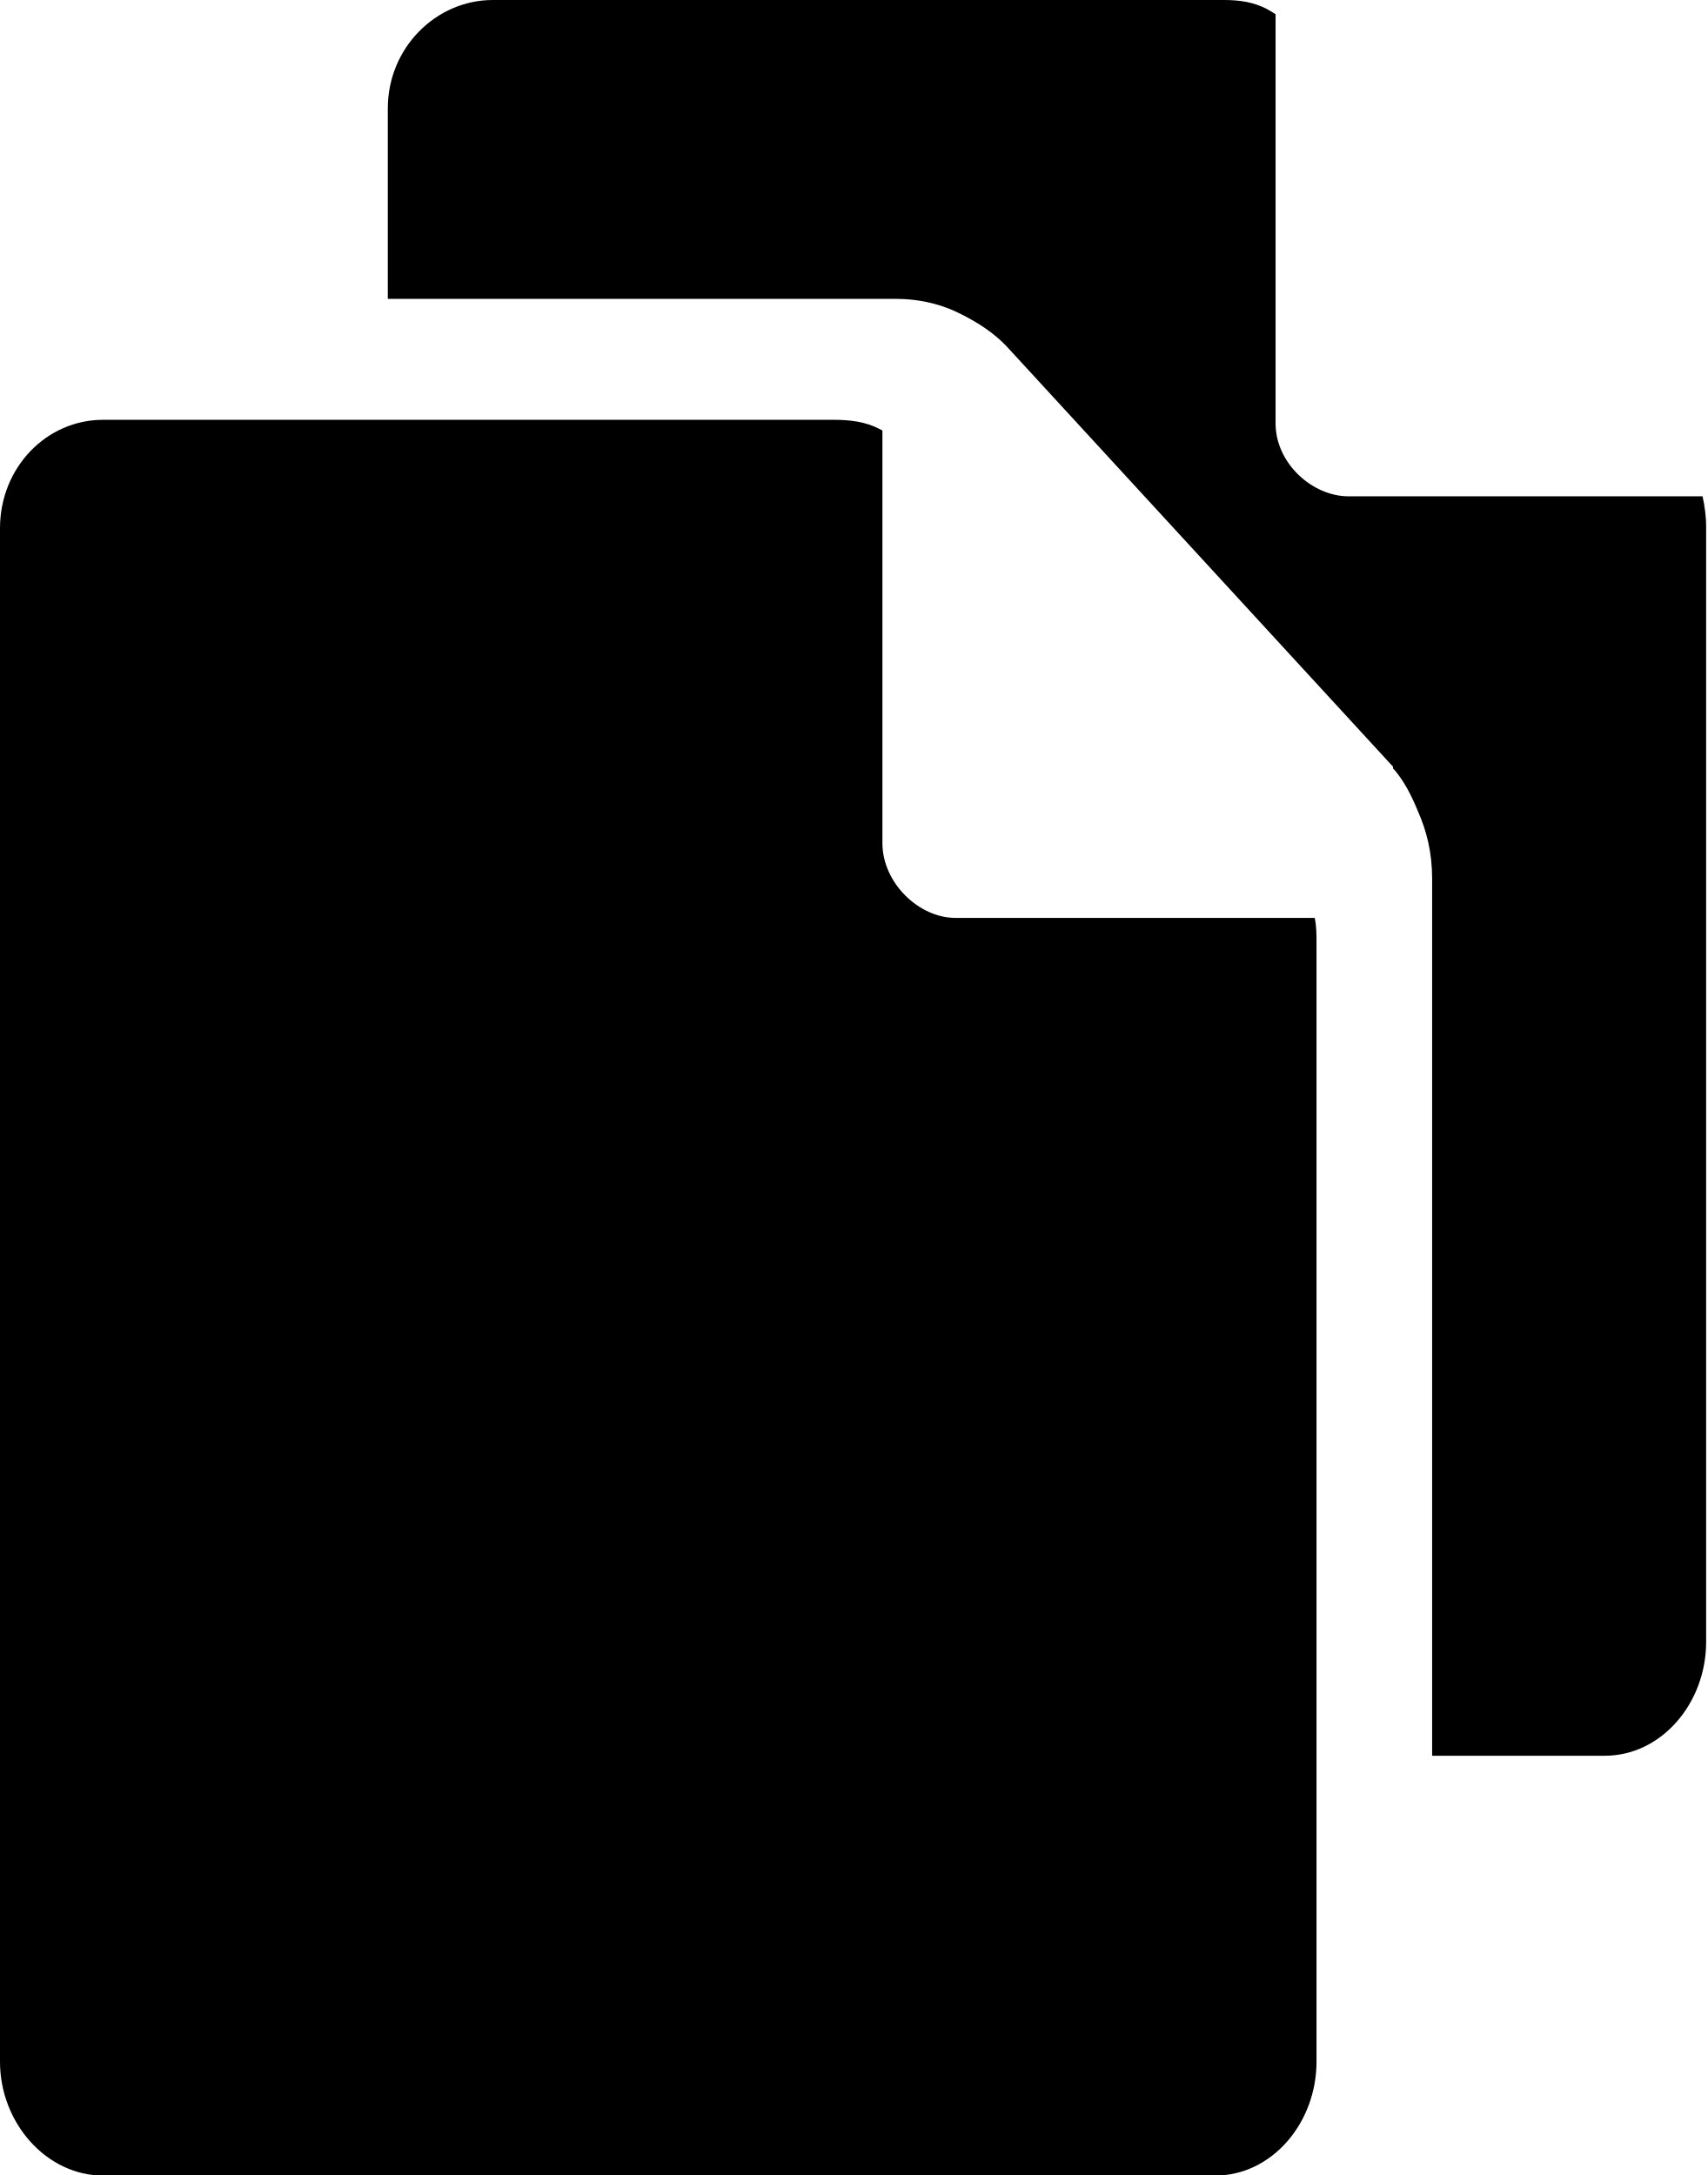
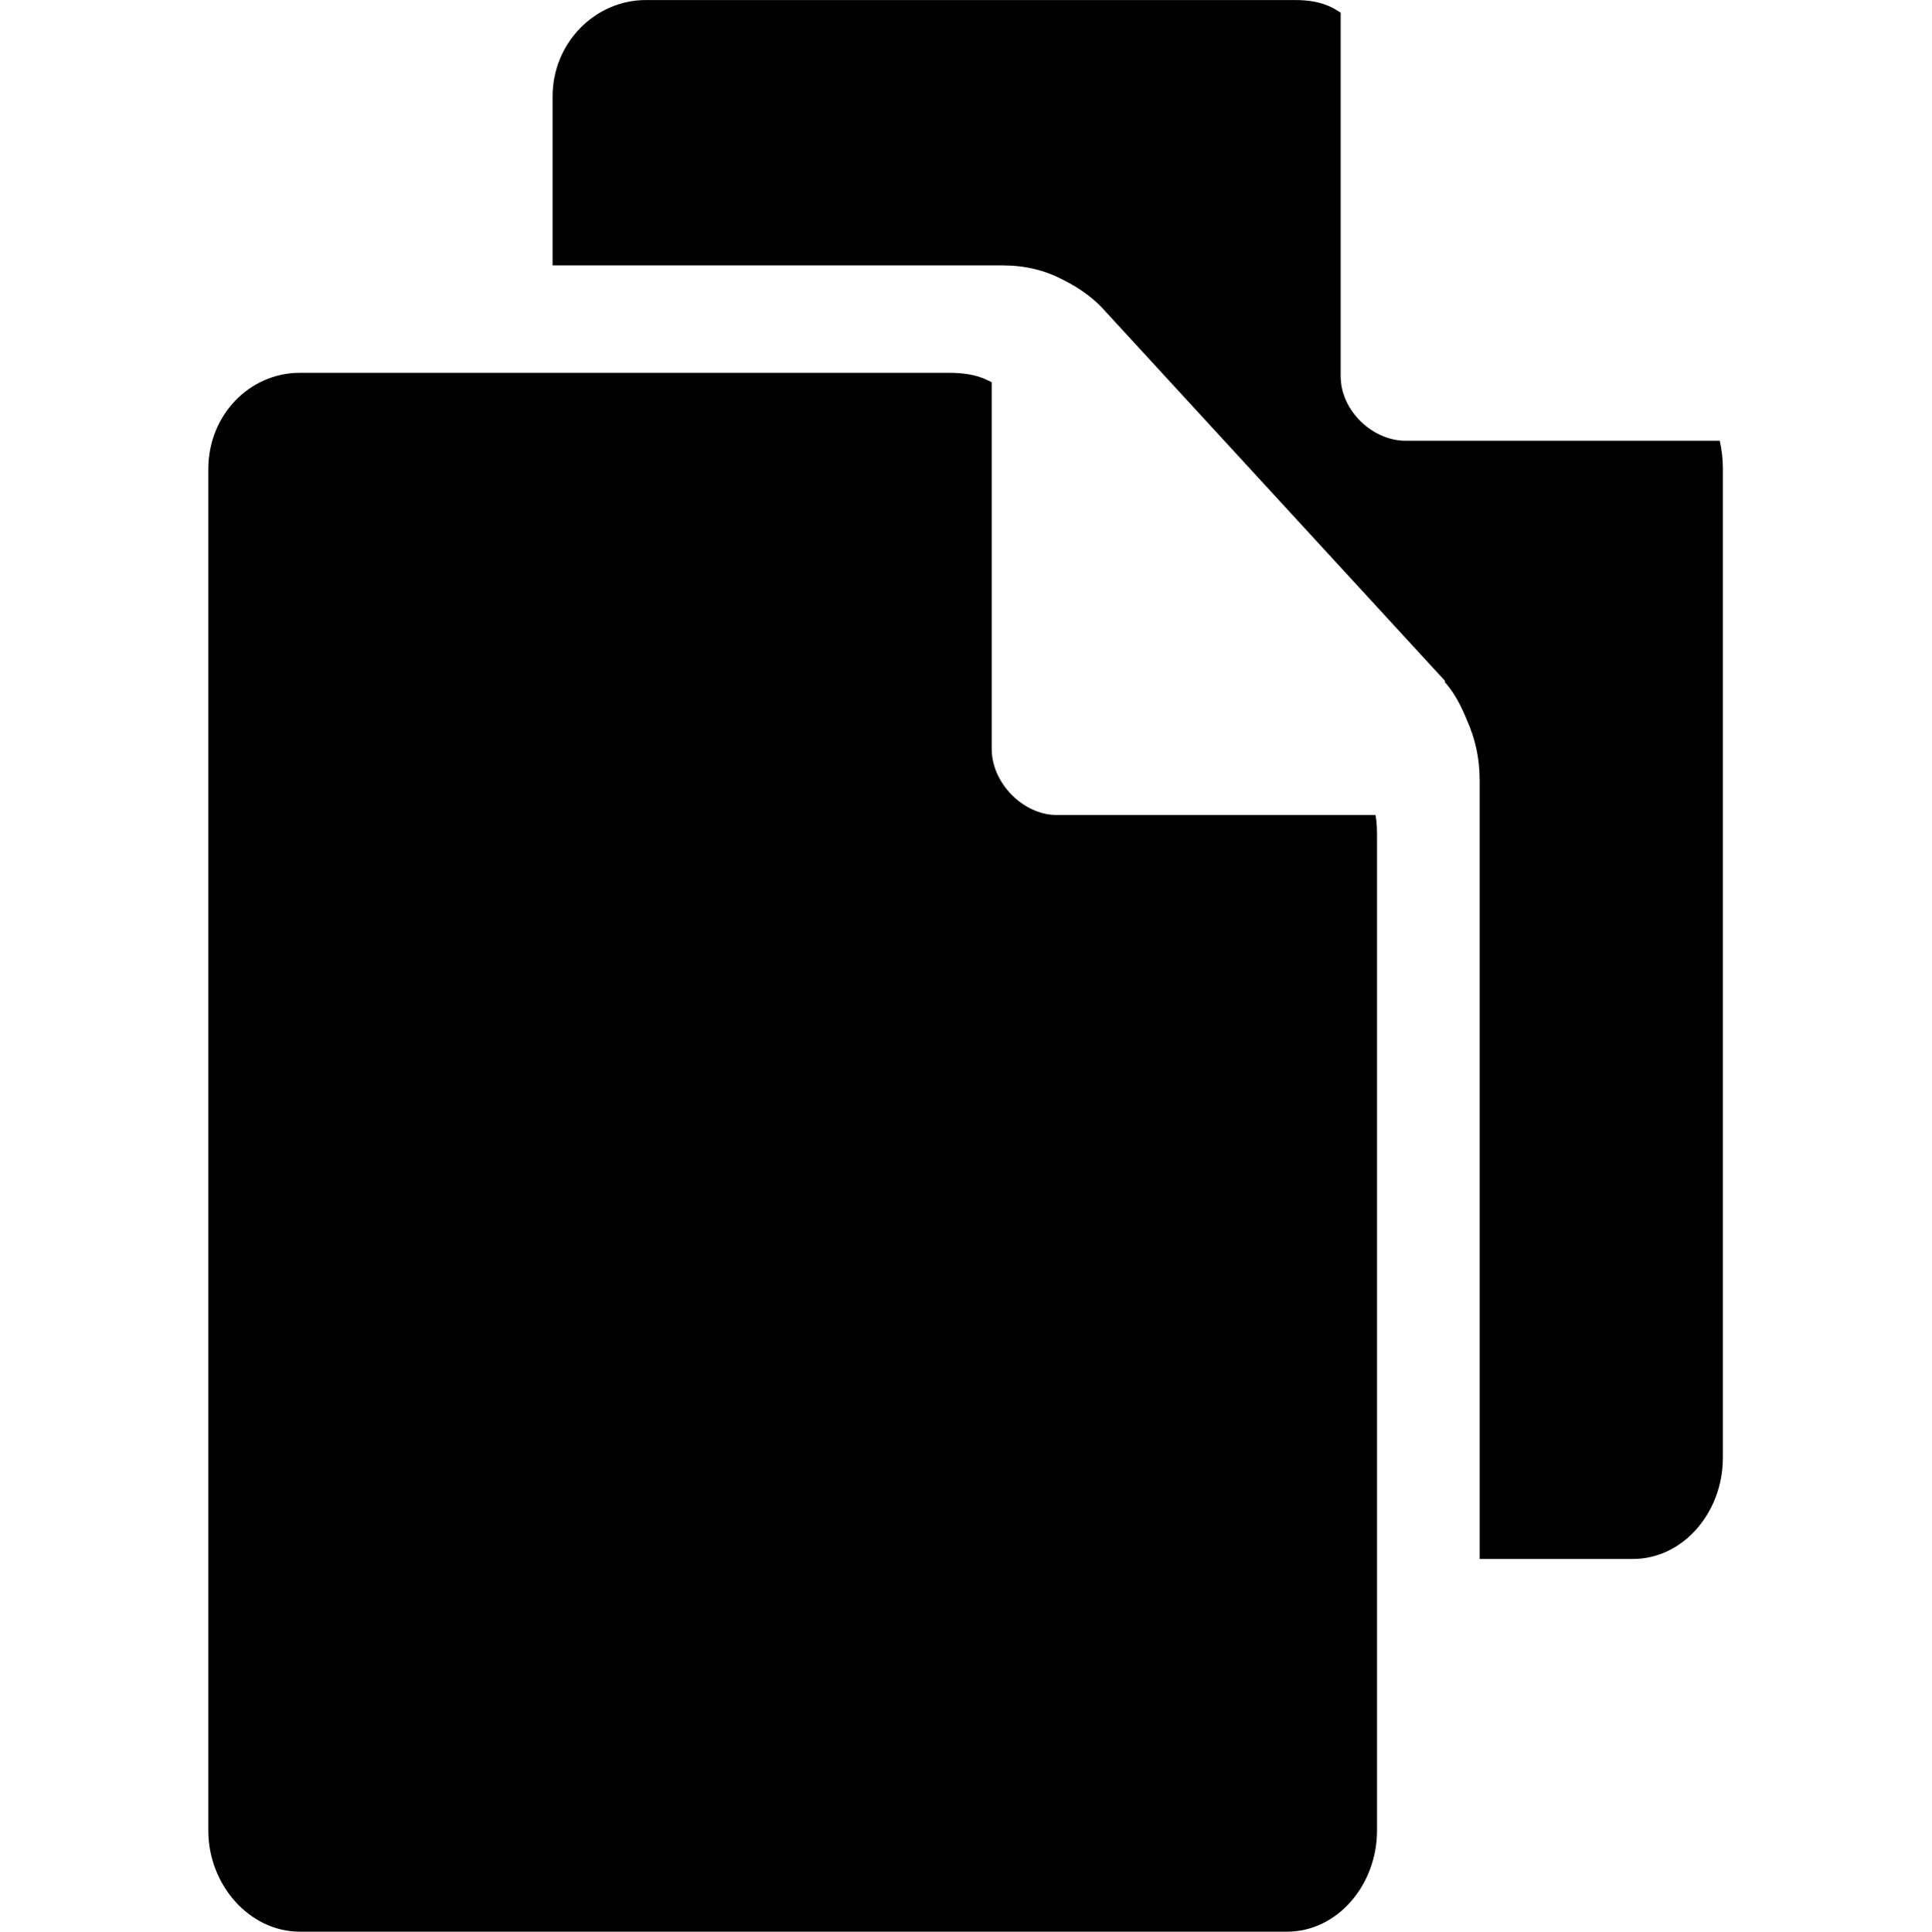
- <svg xmlns="http://www.w3.org/2000/svg" version="1.1" id="Ebene_1" x="0px" y="0px" width="30px" height="38.209px" viewBox="0 0 30 38.209" enable-background="new 0 0 30 38.209" xml:space="preserve">
+ <svg xmlns="http://www.w3.org/2000/svg" version="1.1" id="Ebene_1" x="0px" y="0px" width="38.21" height="38.21" viewBox="0 0 38.21 38.21" enable-background="new 0 0 30 38.209" xml:space="preserve">
  <defs id="defs11">
	
	
</defs>
-   <path style="fill:#000000" d="M 8.656 0 C 7.661 0 6.812 0.838 6.812 1.906 L 6.812 5.25 L 15.719 5.25 C 16.165 5.25 16.55 5.346 16.906 5.531 C 17.119 5.641 17.441 5.818 17.719 6.125 L 24.469 13.469 L 24.469 13.5 L 24.5 13.531 C 24.667 13.732 24.788 13.963 24.906 14.25 C 25.061 14.601 25.156 14.98 25.156 15.438 L 25.156 30.844 L 28.188 30.844 C 29.183 30.844 29.969 29.921 29.969 28.844 L 29.969 9.25 C 29.969 9.074 29.943 8.883 29.906 8.719 L 23.688 8.719 C 23.049 8.719 22.406 8.136 22.406 7.438 L 22.406 0.25 C 22.359 0.221 22.3 0.182 22.25 0.156 C 22.016 0.036 21.773 0 21.5 0 L 8.656 0 z M 1.812 7.375 C 0.816 7.374 -1.4802974e-16 8.213 0 9.281 L 0 36.219 C 0 37.295 0.817 38.219 1.812 38.219 L 21.344 38.219 C 22.34 38.219 23.125 37.295 23.125 36.219 L 23.125 32.812 L 23.125 16.594 C 23.125 16.427 23.126 16.281 23.094 16.125 L 16.781 16.125 C 16.14 16.125 15.5 15.509 15.5 14.812 L 15.5 7.562 C 15.479 7.55 15.461 7.543 15.438 7.531 C 15.206 7.41 14.93 7.375 14.656 7.375 L 5.781 7.375 L 1.812 7.375 z " id="path5" />
+   <path style="fill:#000000" d="m 12.777,0.001 c -0.995,0 -1.844,0.838 -1.844,1.906 l 0,3.344 8.906,0 c 0.446,0 0.831,0.096 1.188,0.281 0.213,0.11 0.534,0.287 0.812,0.594 l 6.75,7.344 0,0.031 0.031,0.031 c 0.167,0.201 0.288,0.432 0.406,0.719 0.155,0.351 0.25,0.731 0.25,1.188 l 0,15.406 3.031,0 c 0.996,0 1.781,-0.923 1.781,-2 l 0,-19.594 c 0,-0.176 -0.025,-0.367 -0.062,-0.531 l -6.219,0 c -0.639,0 -1.281,-0.583 -1.281,-1.281 l 0,-7.188 c -0.047,-0.029 -0.106,-0.068 -0.156,-0.094 -0.234,-0.12 -0.477,-0.156 -0.75,-0.156 l -12.844,0 z M 5.933,7.376 c -0.997,-0.001 -1.812,0.838 -1.812,1.906 l 0,26.937 c 0,1.076 0.817,2 1.812,2 l 19.531,0 c 0.996,0 1.781,-0.924 1.781,-2 l 0,-3.406 0,-16.219 c 0,-0.167 7.5e-4,-0.313 -0.031,-0.469 l -6.312,0 c -0.641,0 -1.281,-0.616 -1.281,-1.312 l 0,-7.25 c -0.021,-0.013 -0.038,-0.019 -0.062,-0.031 -0.232,-0.121 -0.507,-0.156 -0.781,-0.156 l -8.875,0 -3.969,0 z" id="path5" />
</svg>
